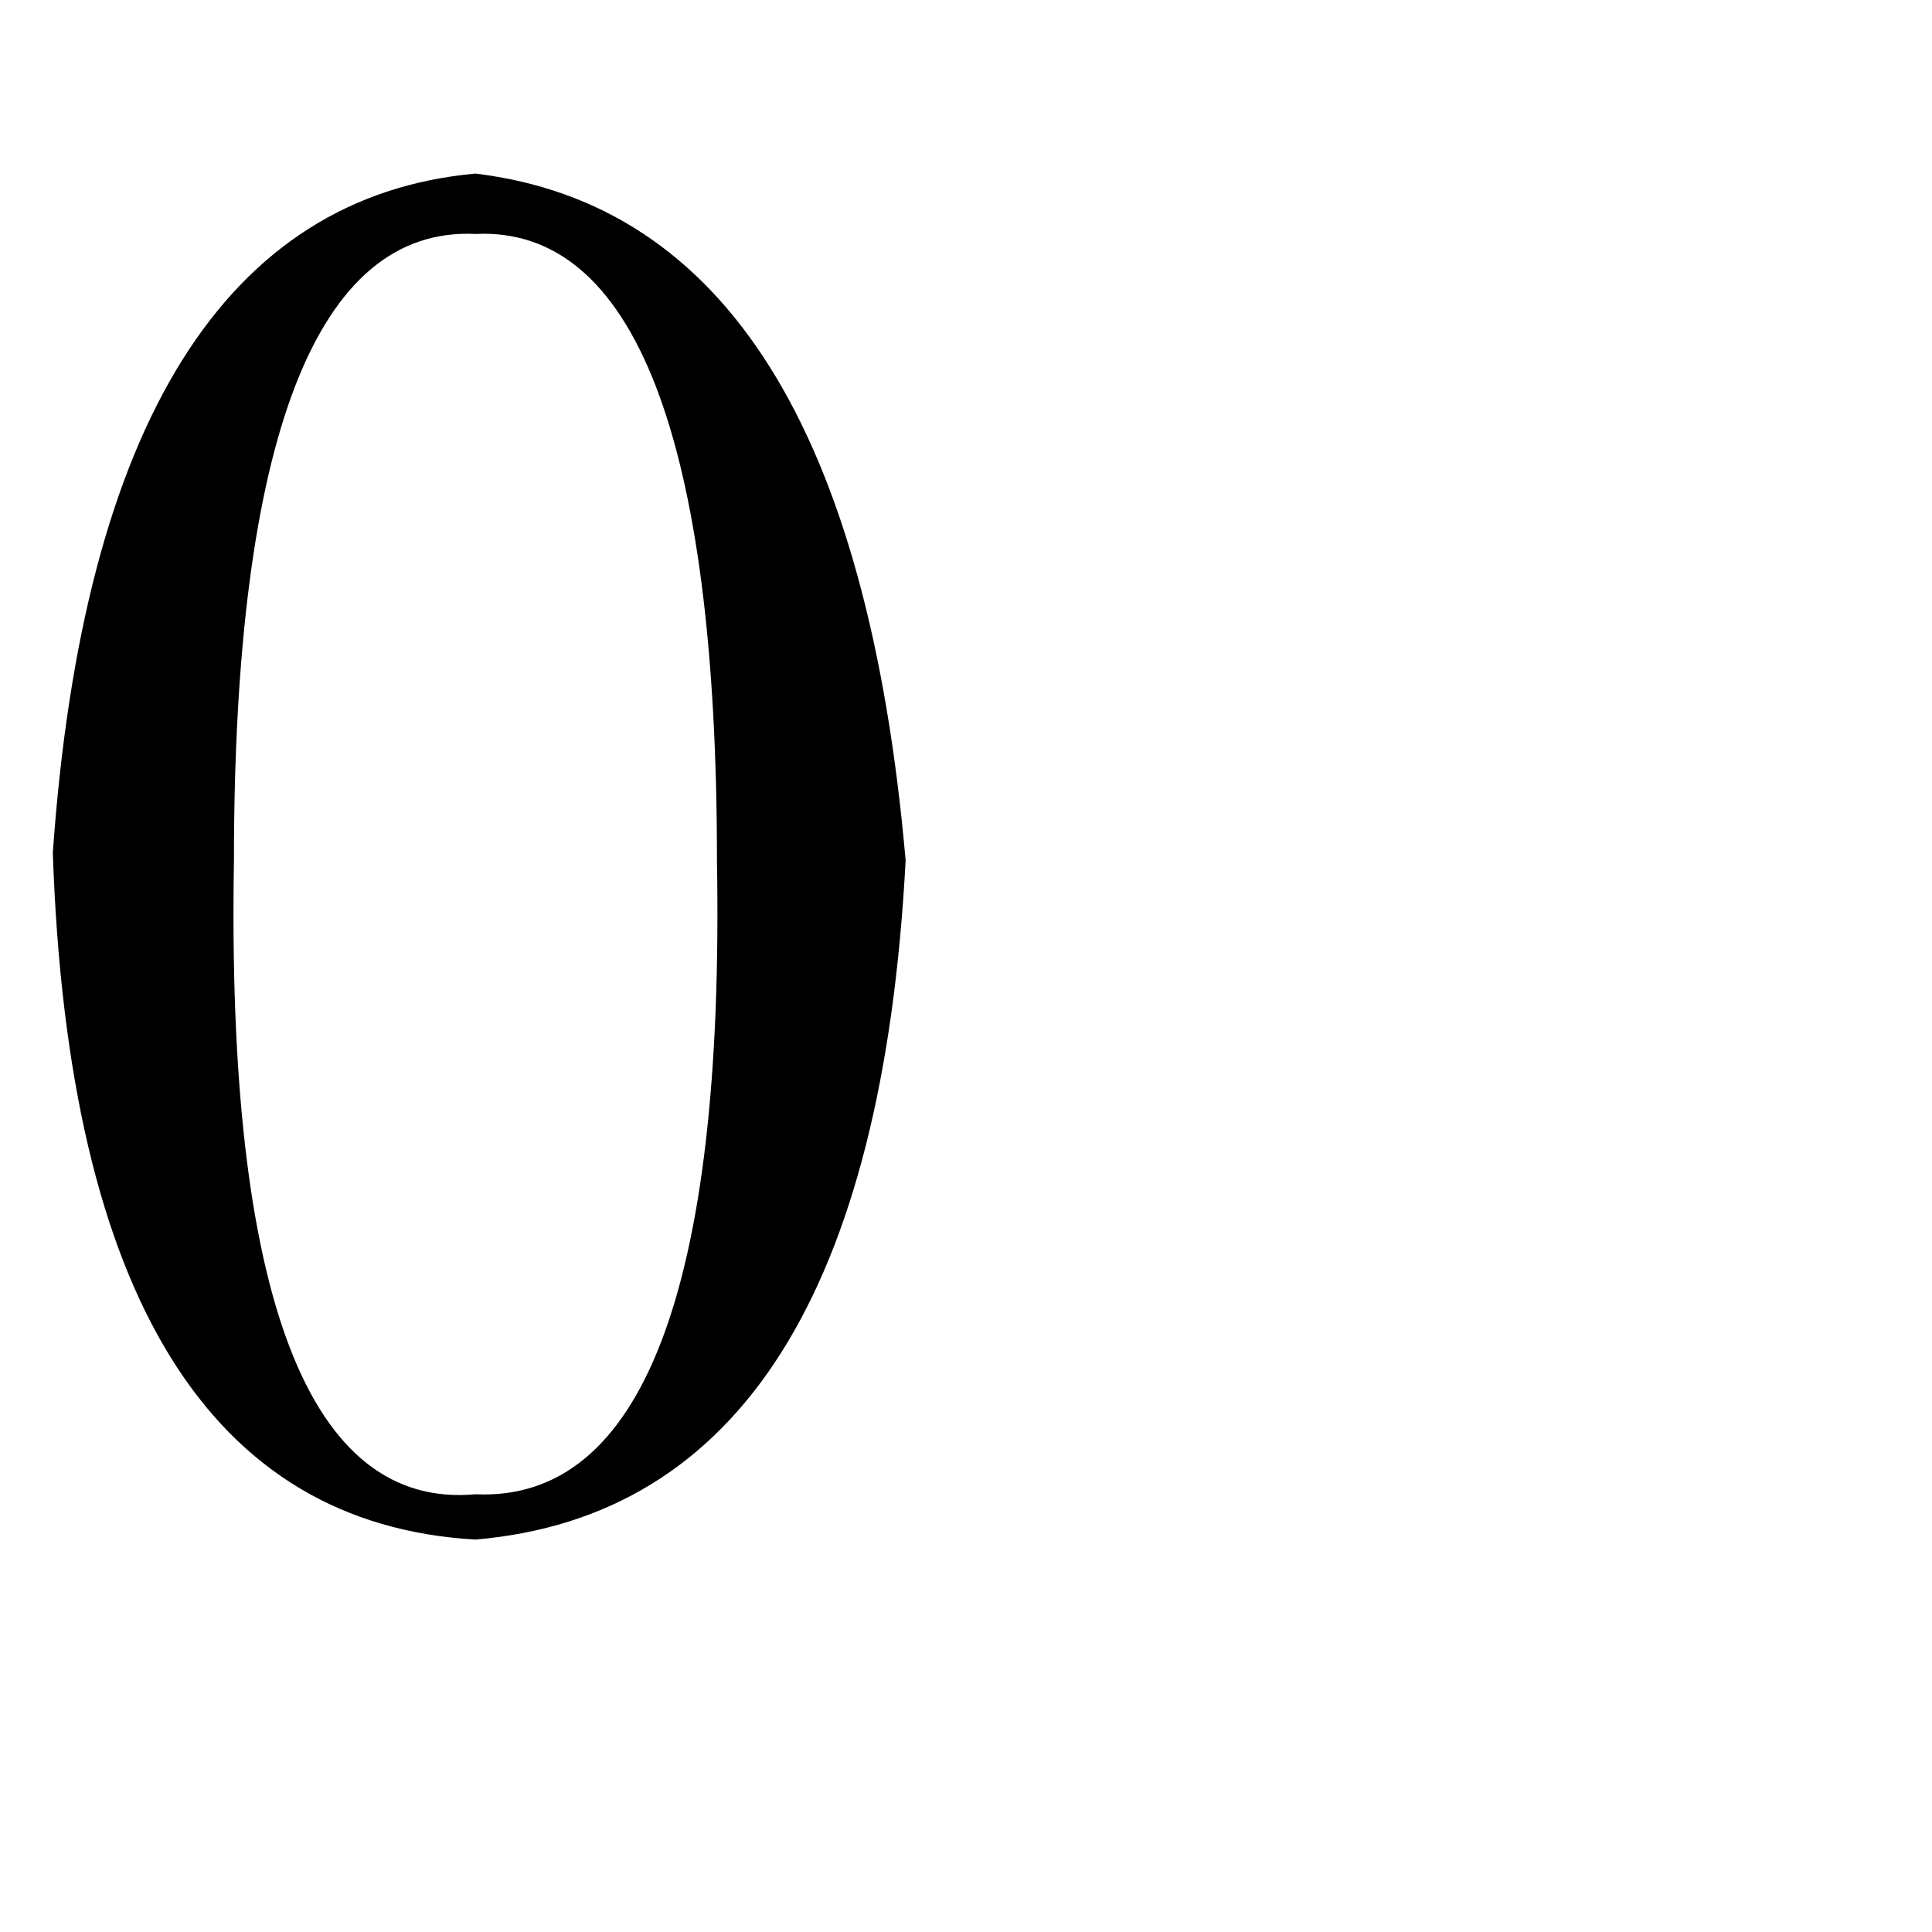
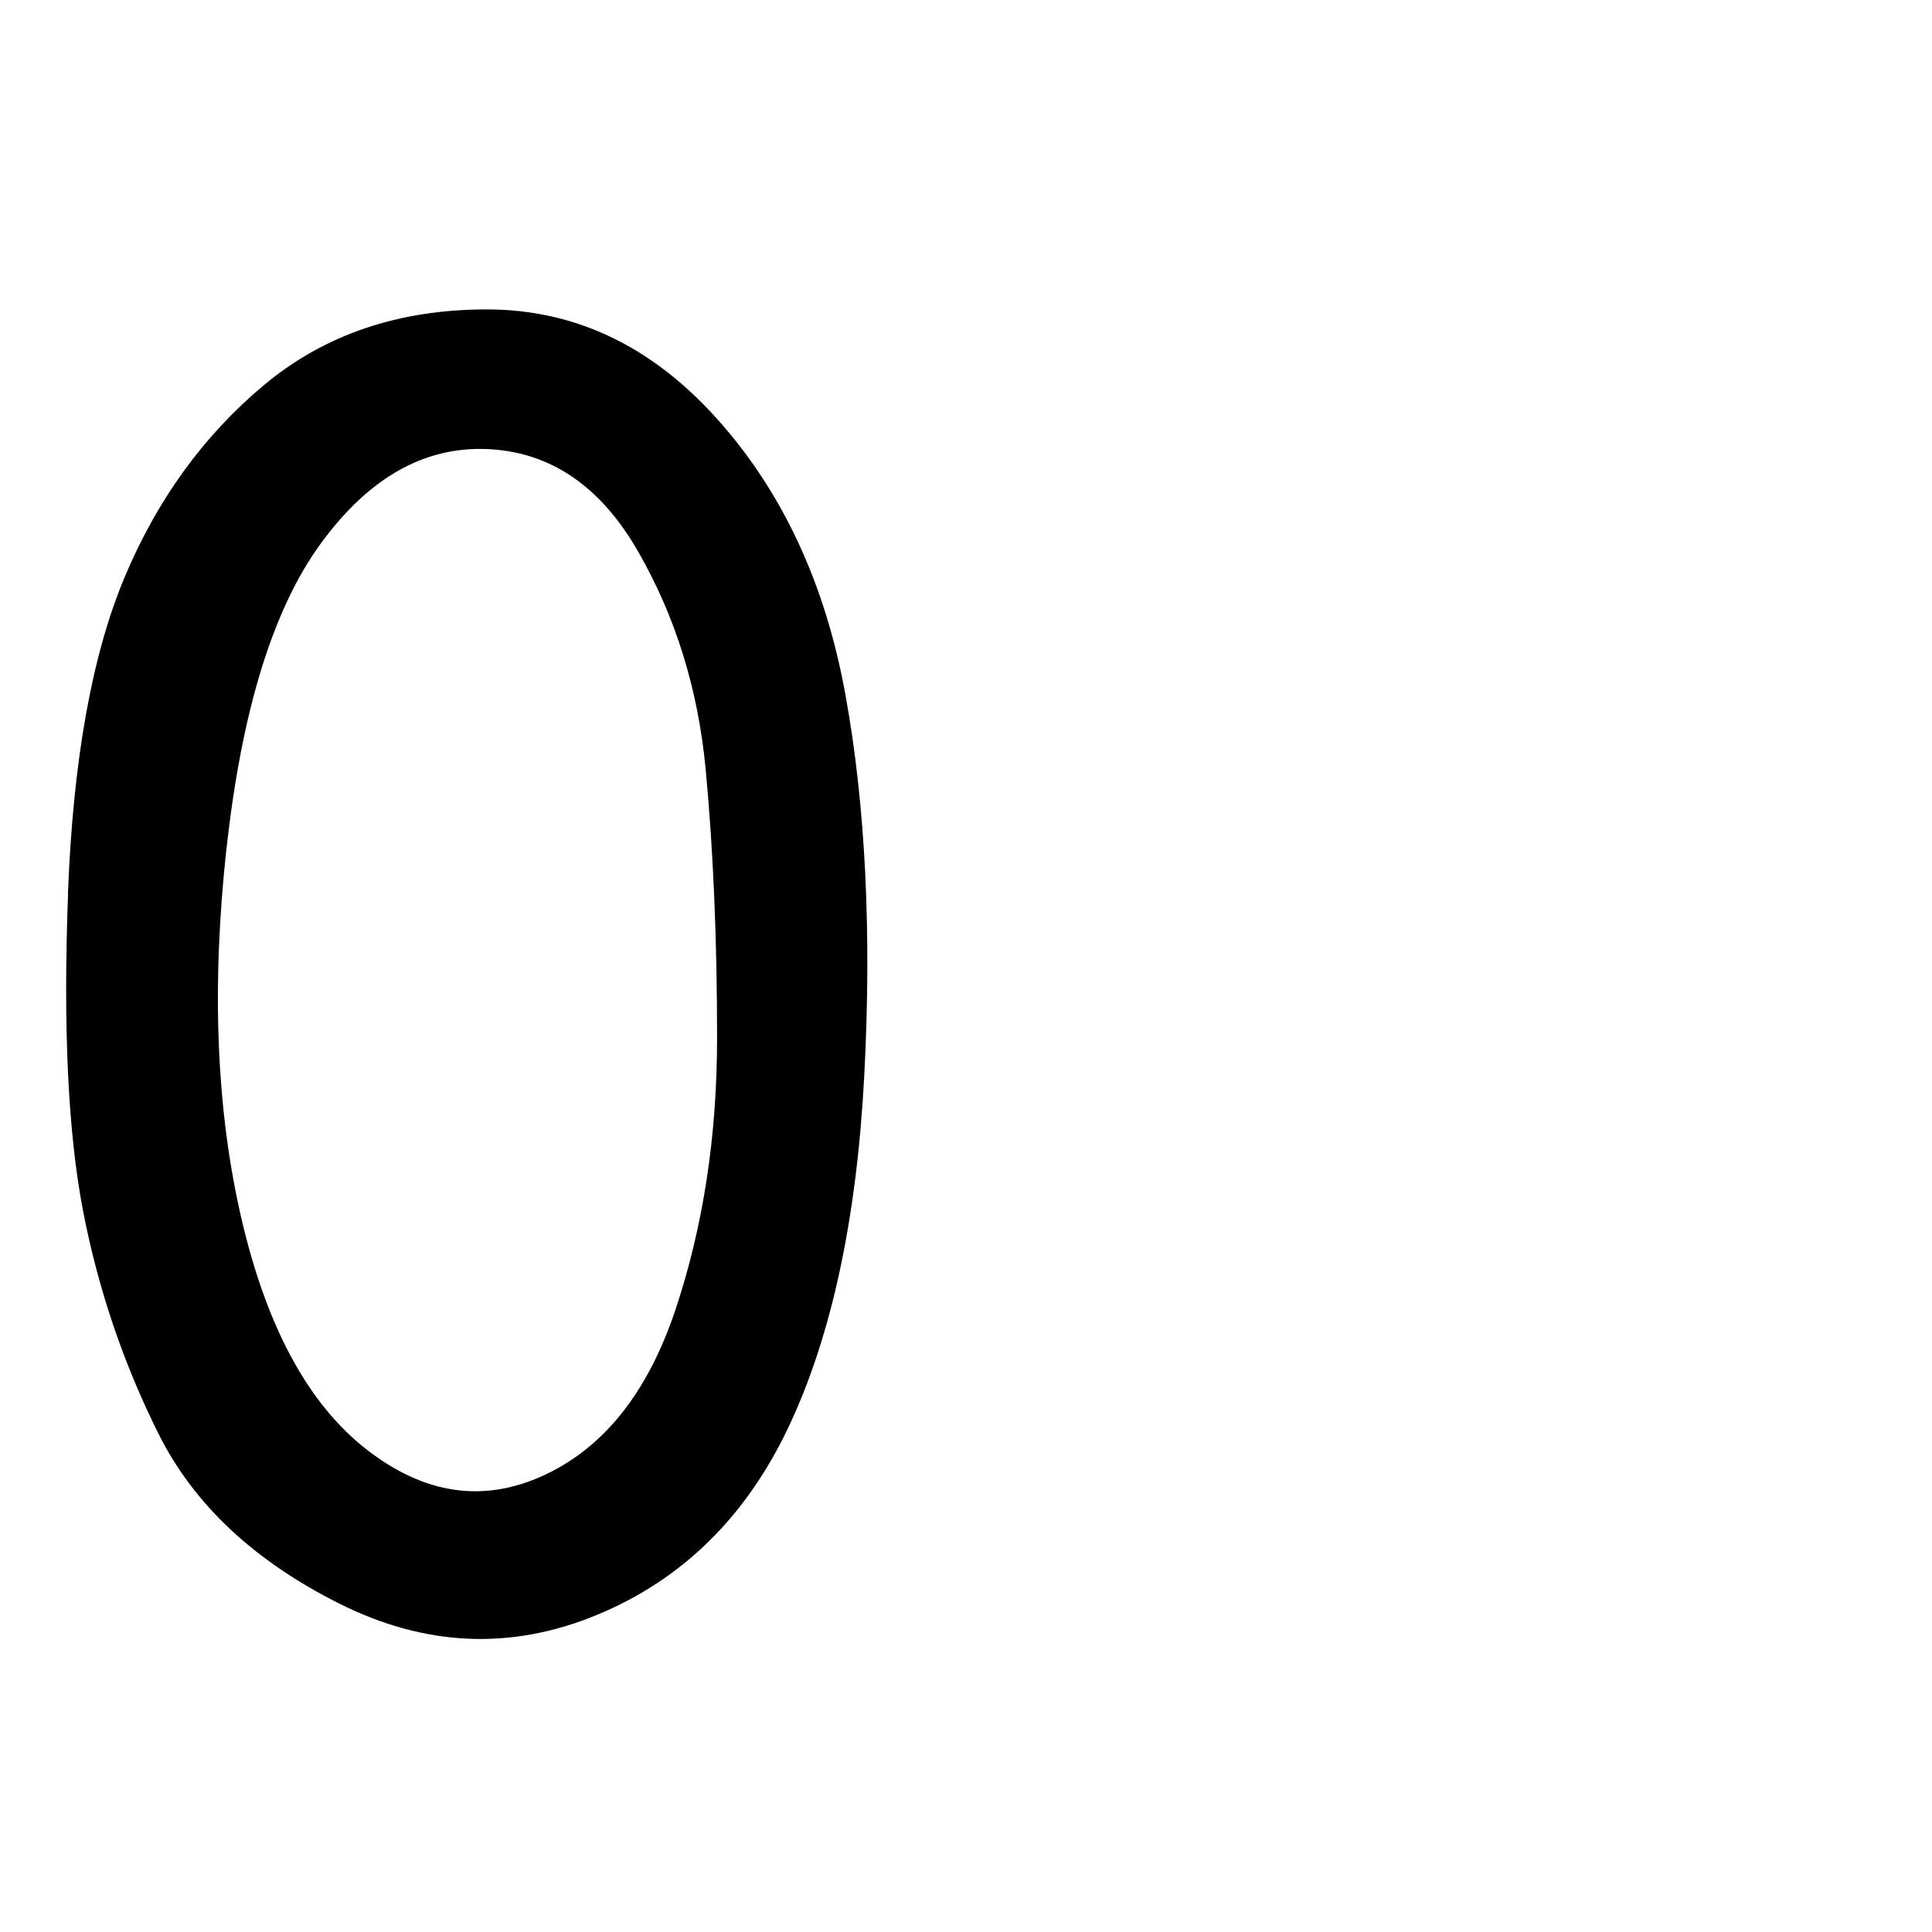
<svg xmlns="http://www.w3.org/2000/svg" version="1.1" width="32" height="32" viewBox="0 0 32 32">
-   <path d="M7.875 3.875c2.625-0.125 4 3.375 4 10.375v0c0.125 7.125-1.25 10.625-4 10.5v0c-2.75 0.25-4.125-3.25-4-10.5v0c0-7 1.375-10.5 4-10.375v0zM7.875 2.875c-4.125 0.375-6.5 4.125-7 11.25v0c0.25 7.375 2.625 11.125 7 11.375v0c4.375-0.375 6.75-4.125 7.125-11.25v0c-0.625-7.125-3-10.875-7.125-11.375v0z" />
+   <path d="M1.125 14.813q0.125-3.313 0.938-5.25t2.313-3.188 3.688-1.25 3.813 1.813 2.125 4.563 0.313 6.313-1.25 5.813-3.188 3.125-4.25-0.188-3-2.813-1.25-3.688-0.25-5.25zM3.75 14.063q-0.375 3.438 0.25 6.125t2.063 3.813 2.938 0.438 2.188-2.75 0.688-4.5-0.188-4.438-1.125-3.625-2.5-1.688-2.75 1.563-1.563 5.063z" />
</svg>
